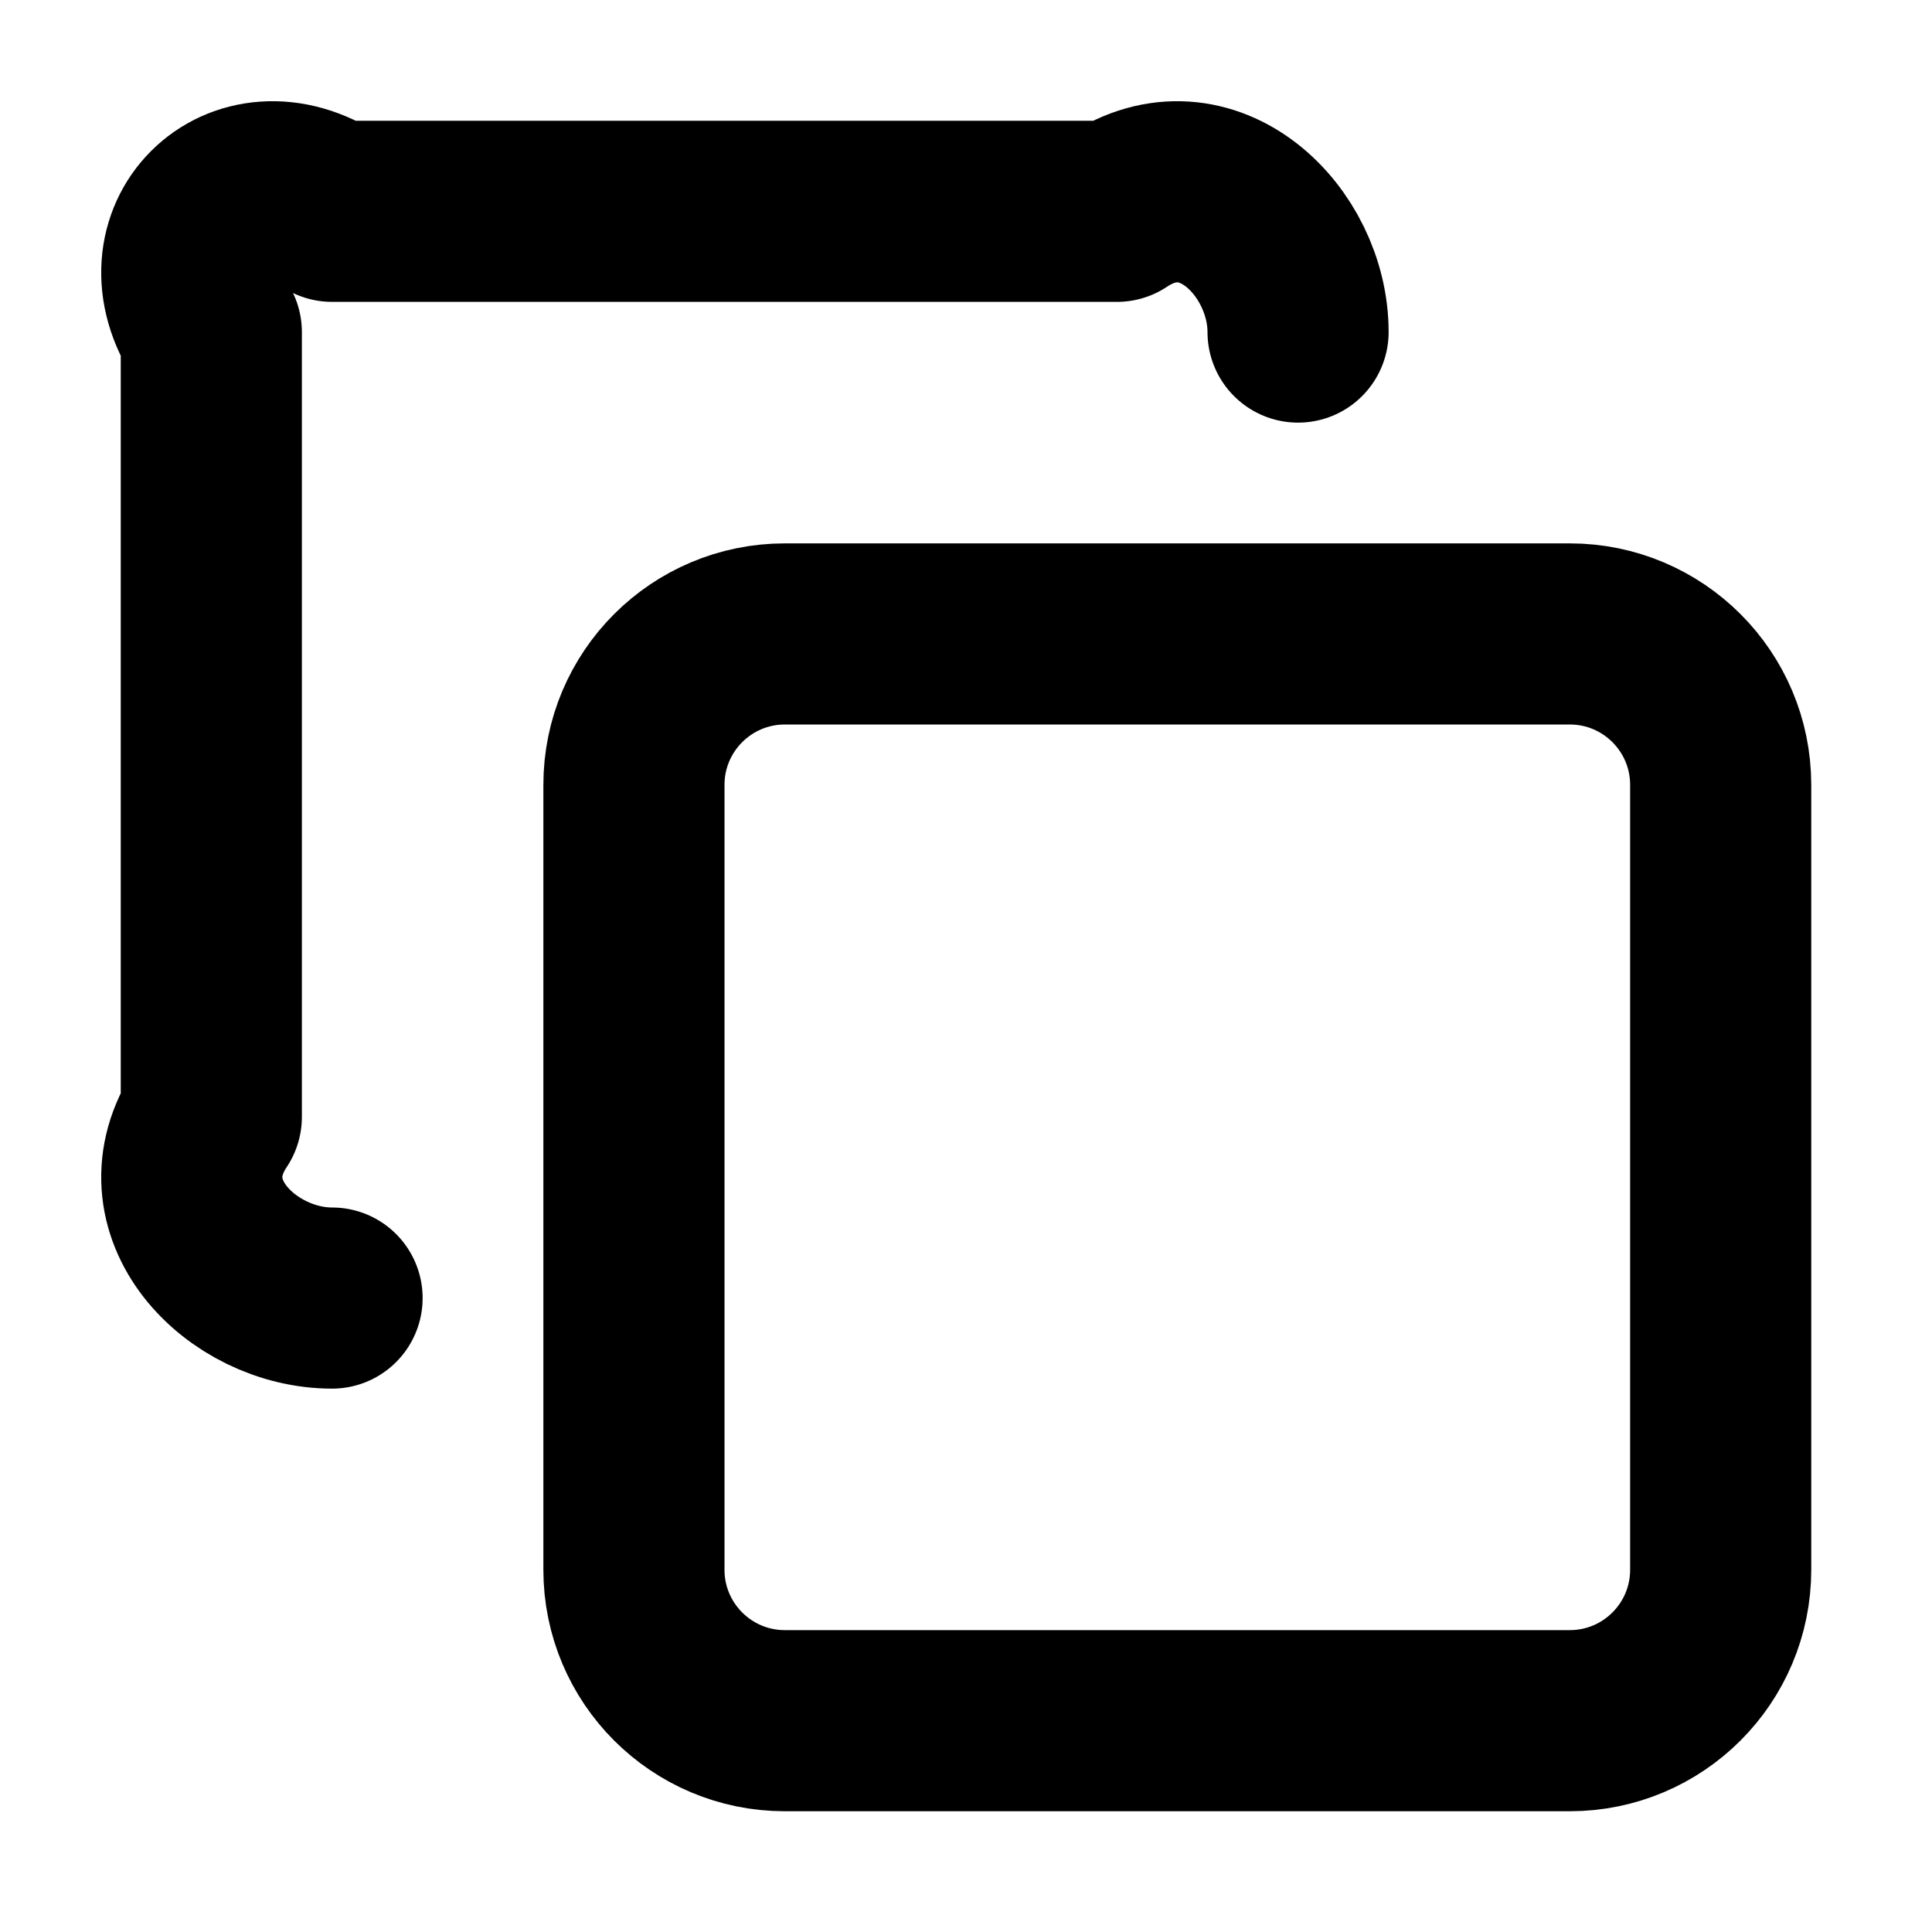
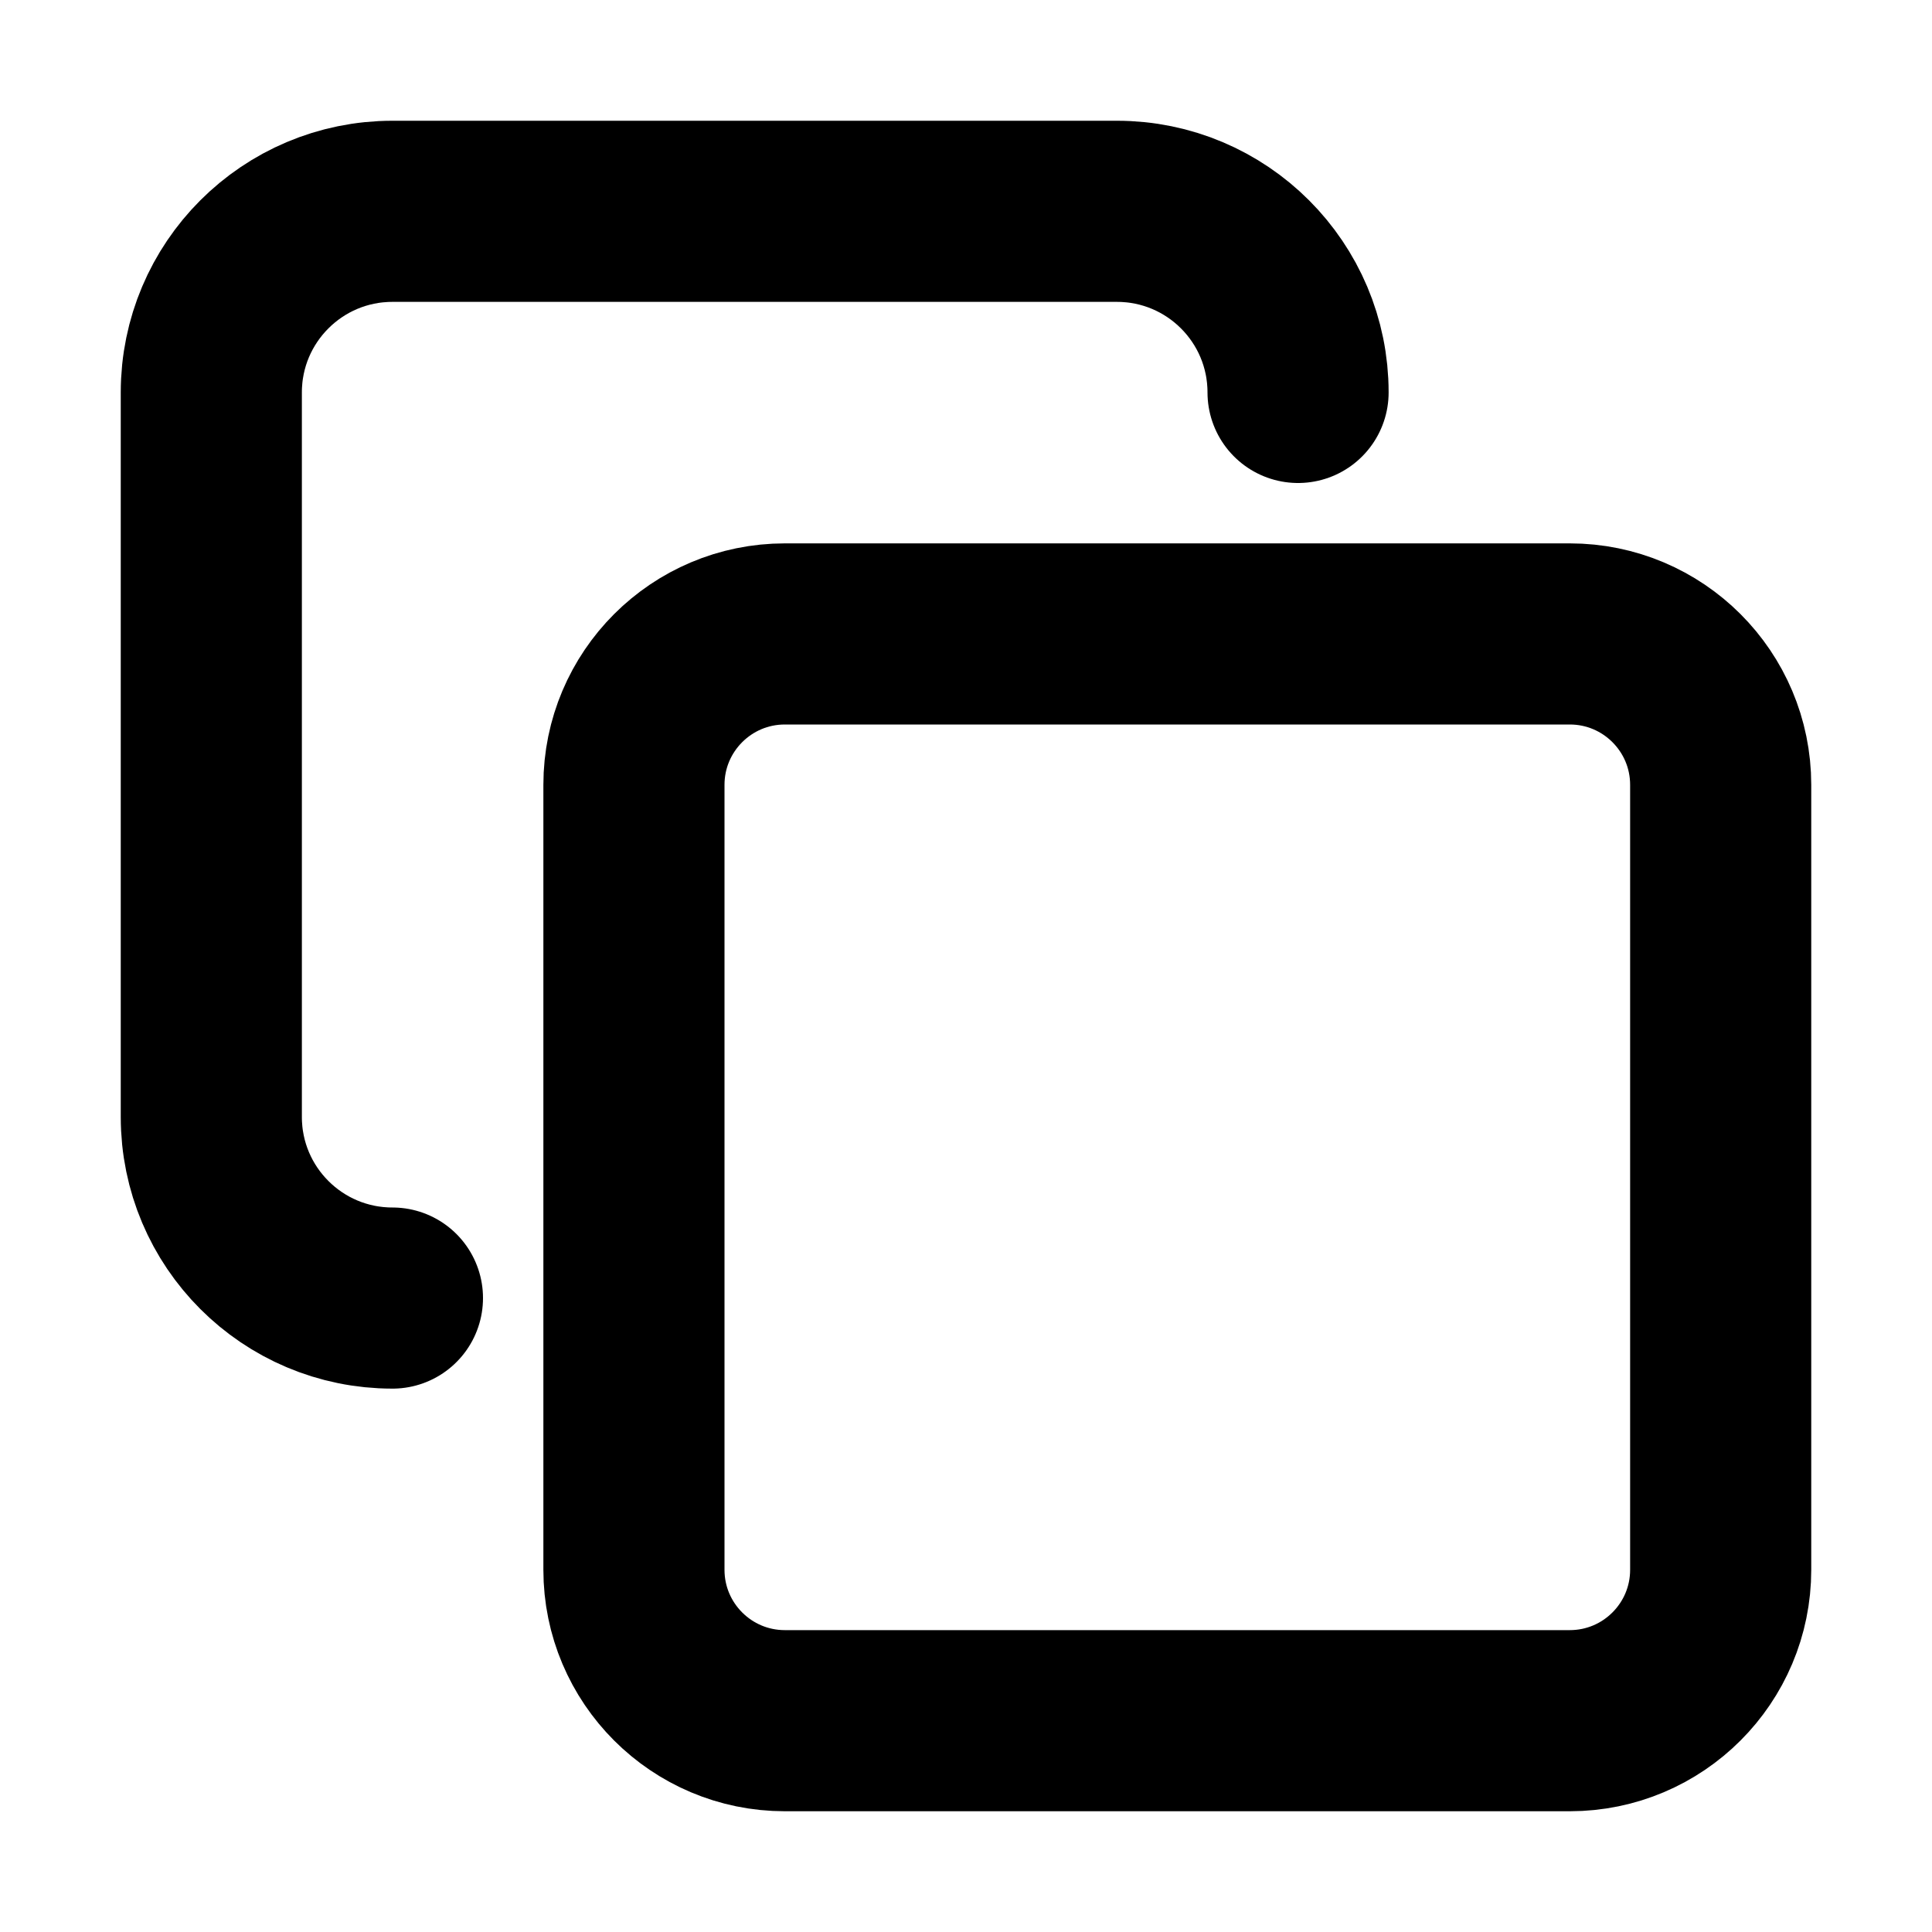
<svg xmlns="http://www.w3.org/2000/svg" width="16" height="16" viewBox="0 0 16 16" fill="none" stroke="currentColor" stroke-width="1.5" stroke-linecap="round" stroke-linejoin="round">
  <rect x="5.25" y="5.25" width="9" height="9" rx="1.25" />
-   <path d="M2.75 10.75C2 10.75 1.25 10 1.75 9.25L1.75 2.75C1.25 2 2 1.25 2.75 1.75L9.25 1.75C10 1.25 10.75 2 10.75 2.75" />
+   <path d="M3.25 10.75A1.5 1.5 0 0 1 1.75 9.25L1.75 3.25A1.5 1.5 0 0 1 3.25 1.75L9.25 1.75A1.5 1.5 0 0 1 10.75 3.25" />
</svg>
